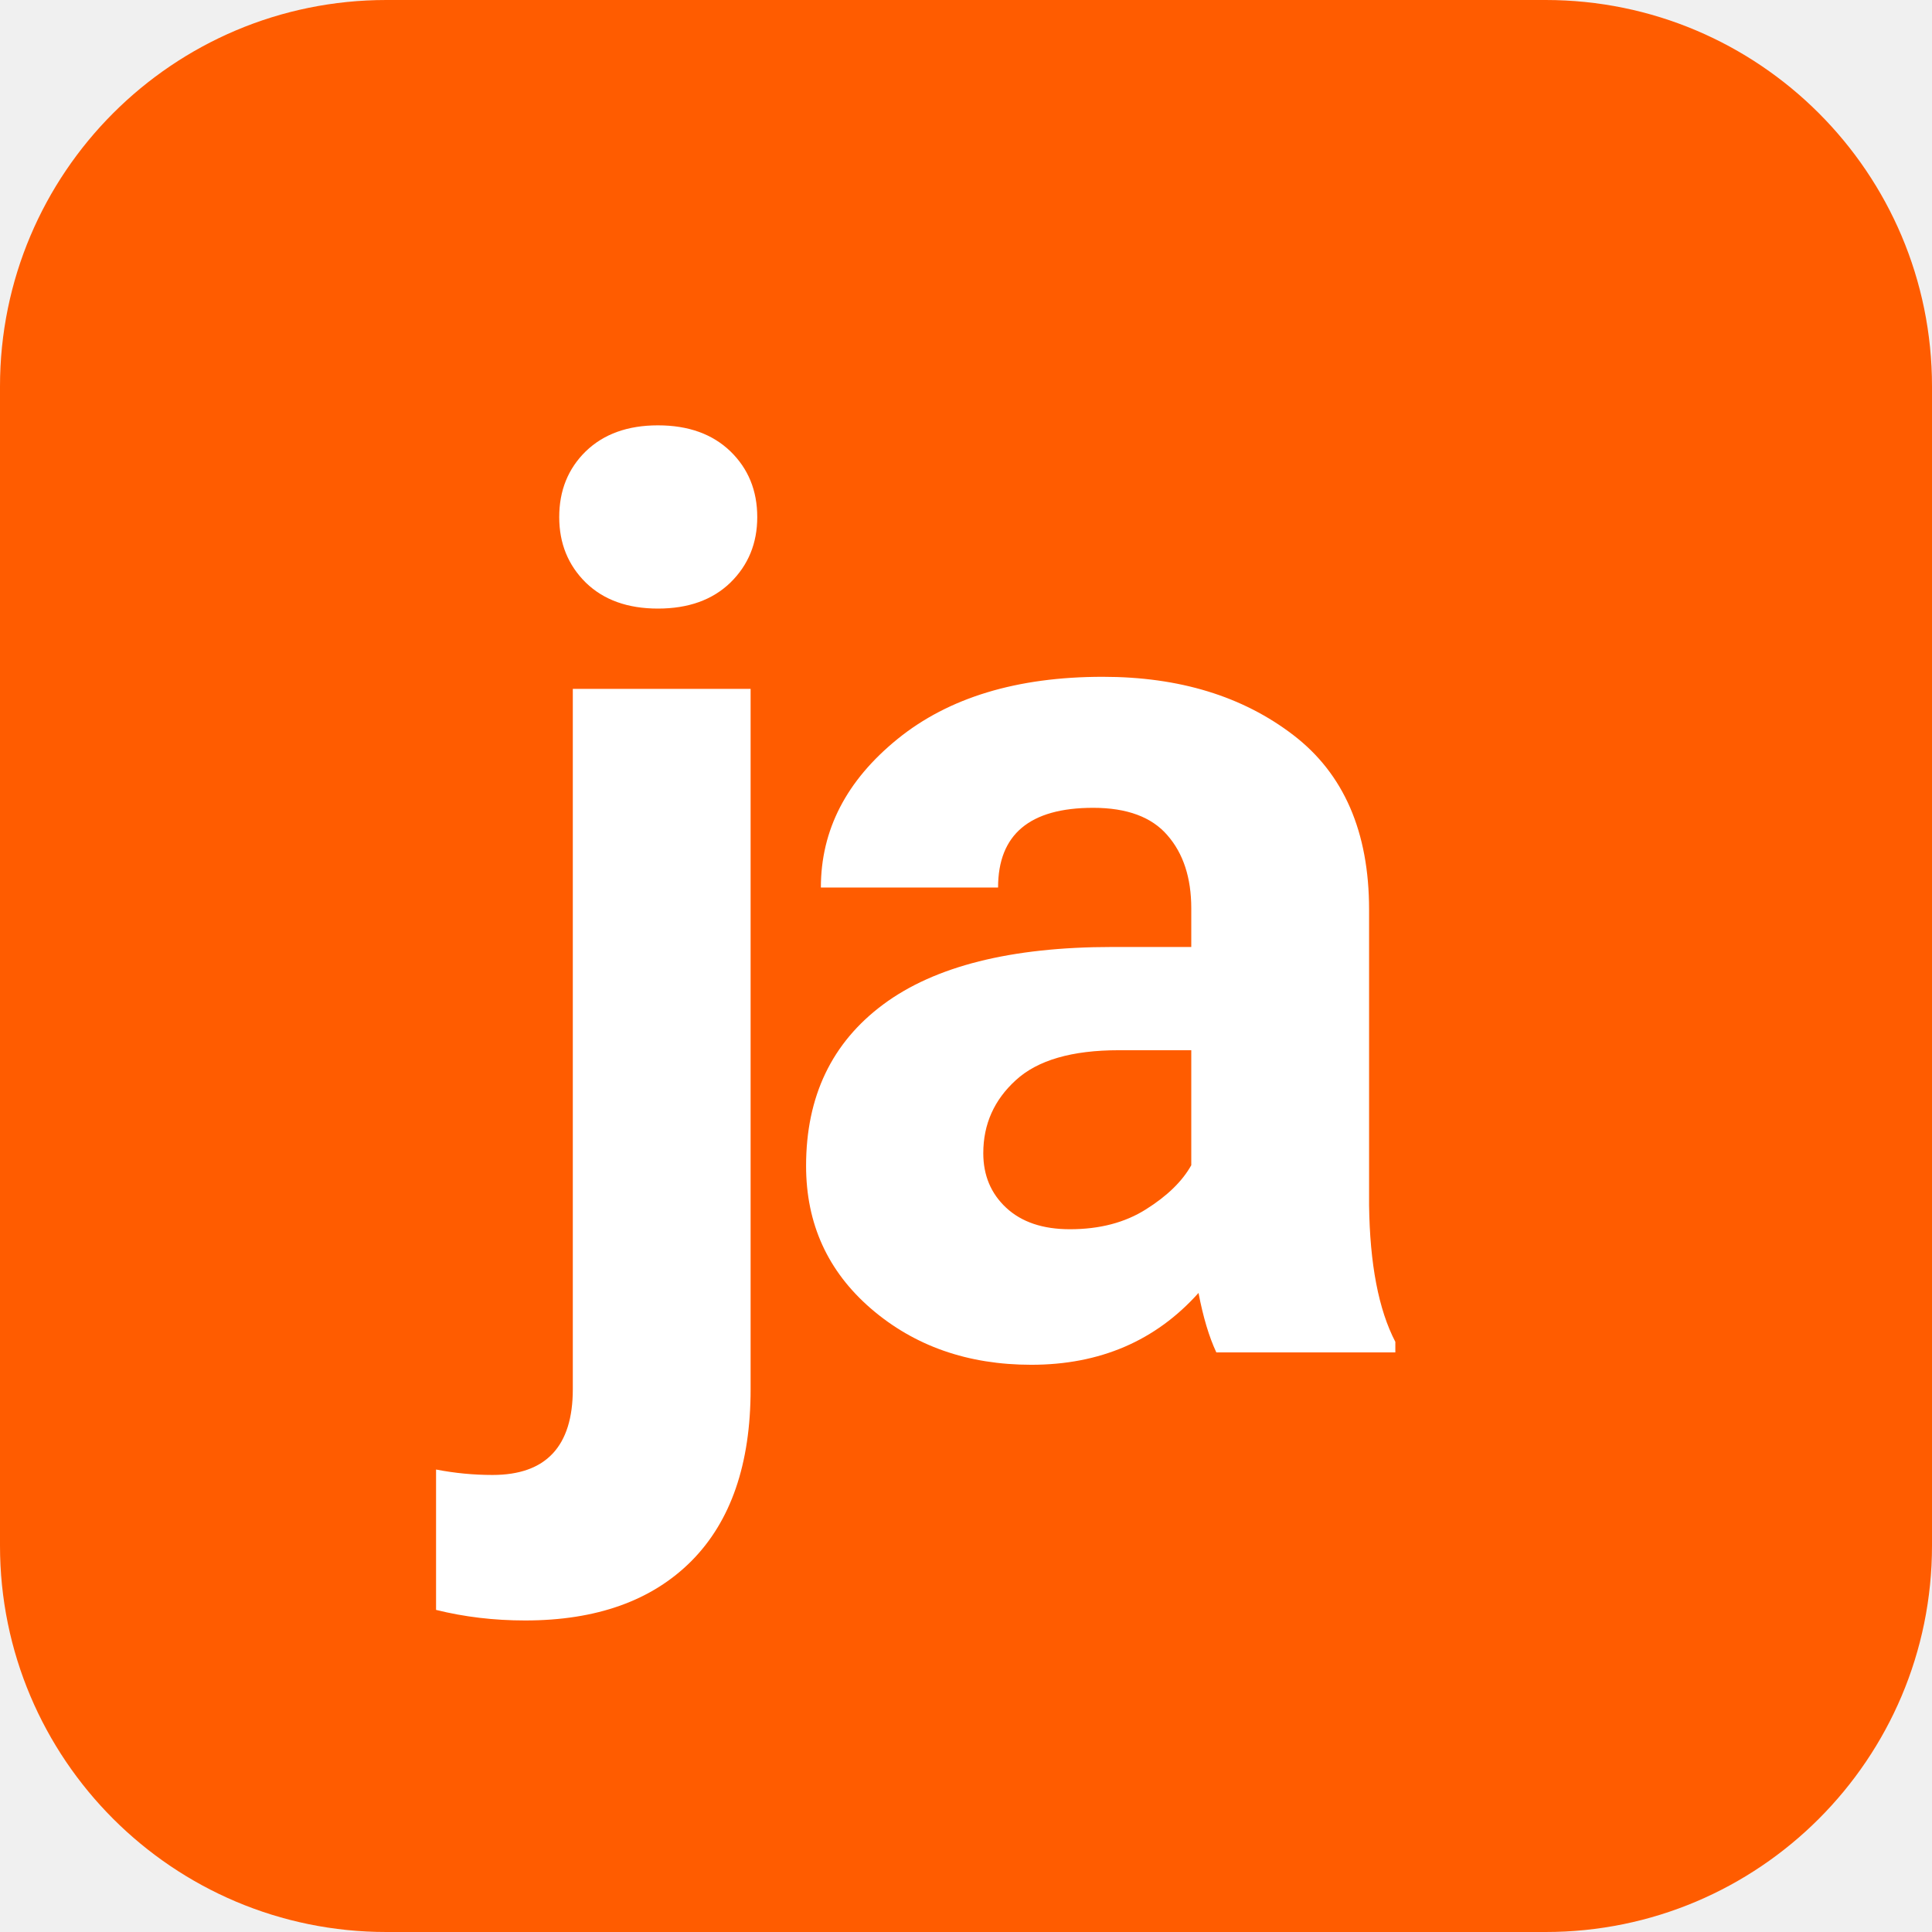
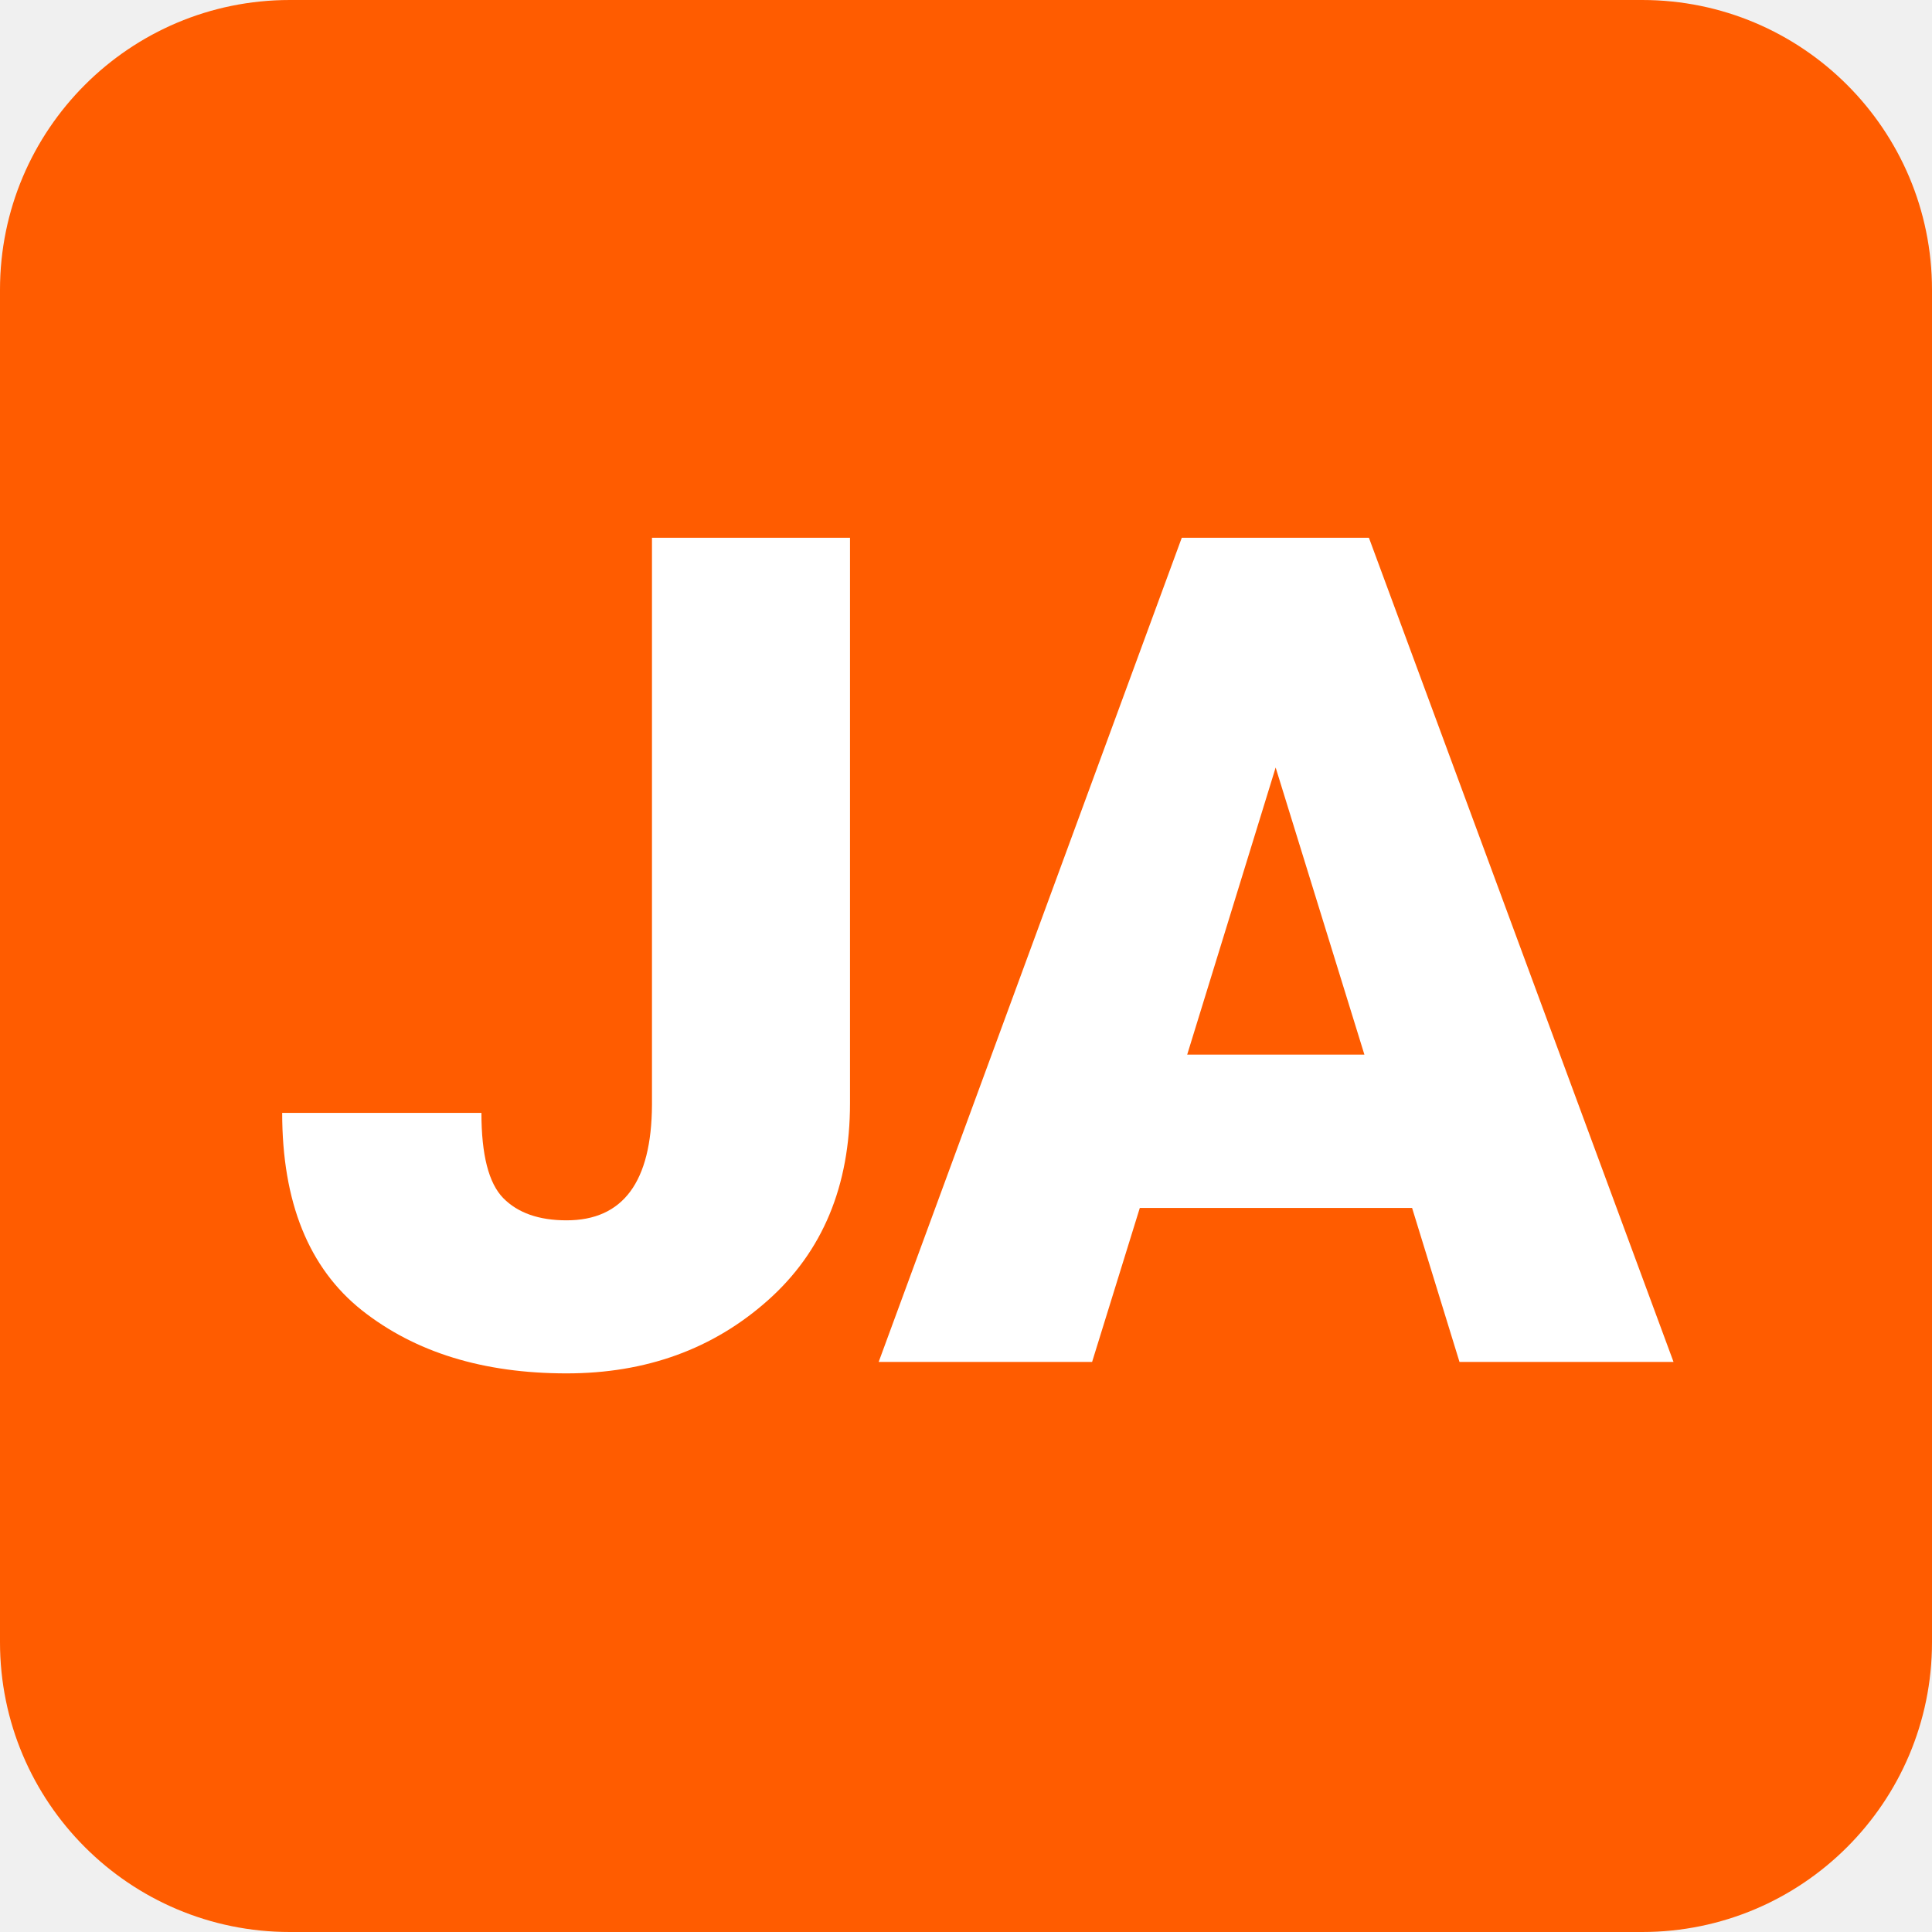
<svg xmlns="http://www.w3.org/2000/svg" viewBox="0 0 100 100">
-   <rect width="100" height="100" rx="20" fill="#ff5c00" />
-   <text x="50" y="70" font-family="-apple-system, BlinkMacSystemFont, 'Segoe UI', Roboto, Helvetica, Arial, sans-serif" font-size="65" font-weight="bold" fill="#ffffff" text-anchor="middle" letter-spacing="-3">ja</text>
+   <rect width="100" height="100" rx="15" fill="#ff5c00" />
+   <text x="50" y="54" font-family="-apple-system, BlinkMacSystemFont, 'Segoe UI', Roboto, Helvetica, Arial, sans-serif" font-size="60" font-weight="800" fill="#ffffff" text-anchor="middle" dominant-baseline="middle" letter-spacing="-1">JA</text>
</svg>
